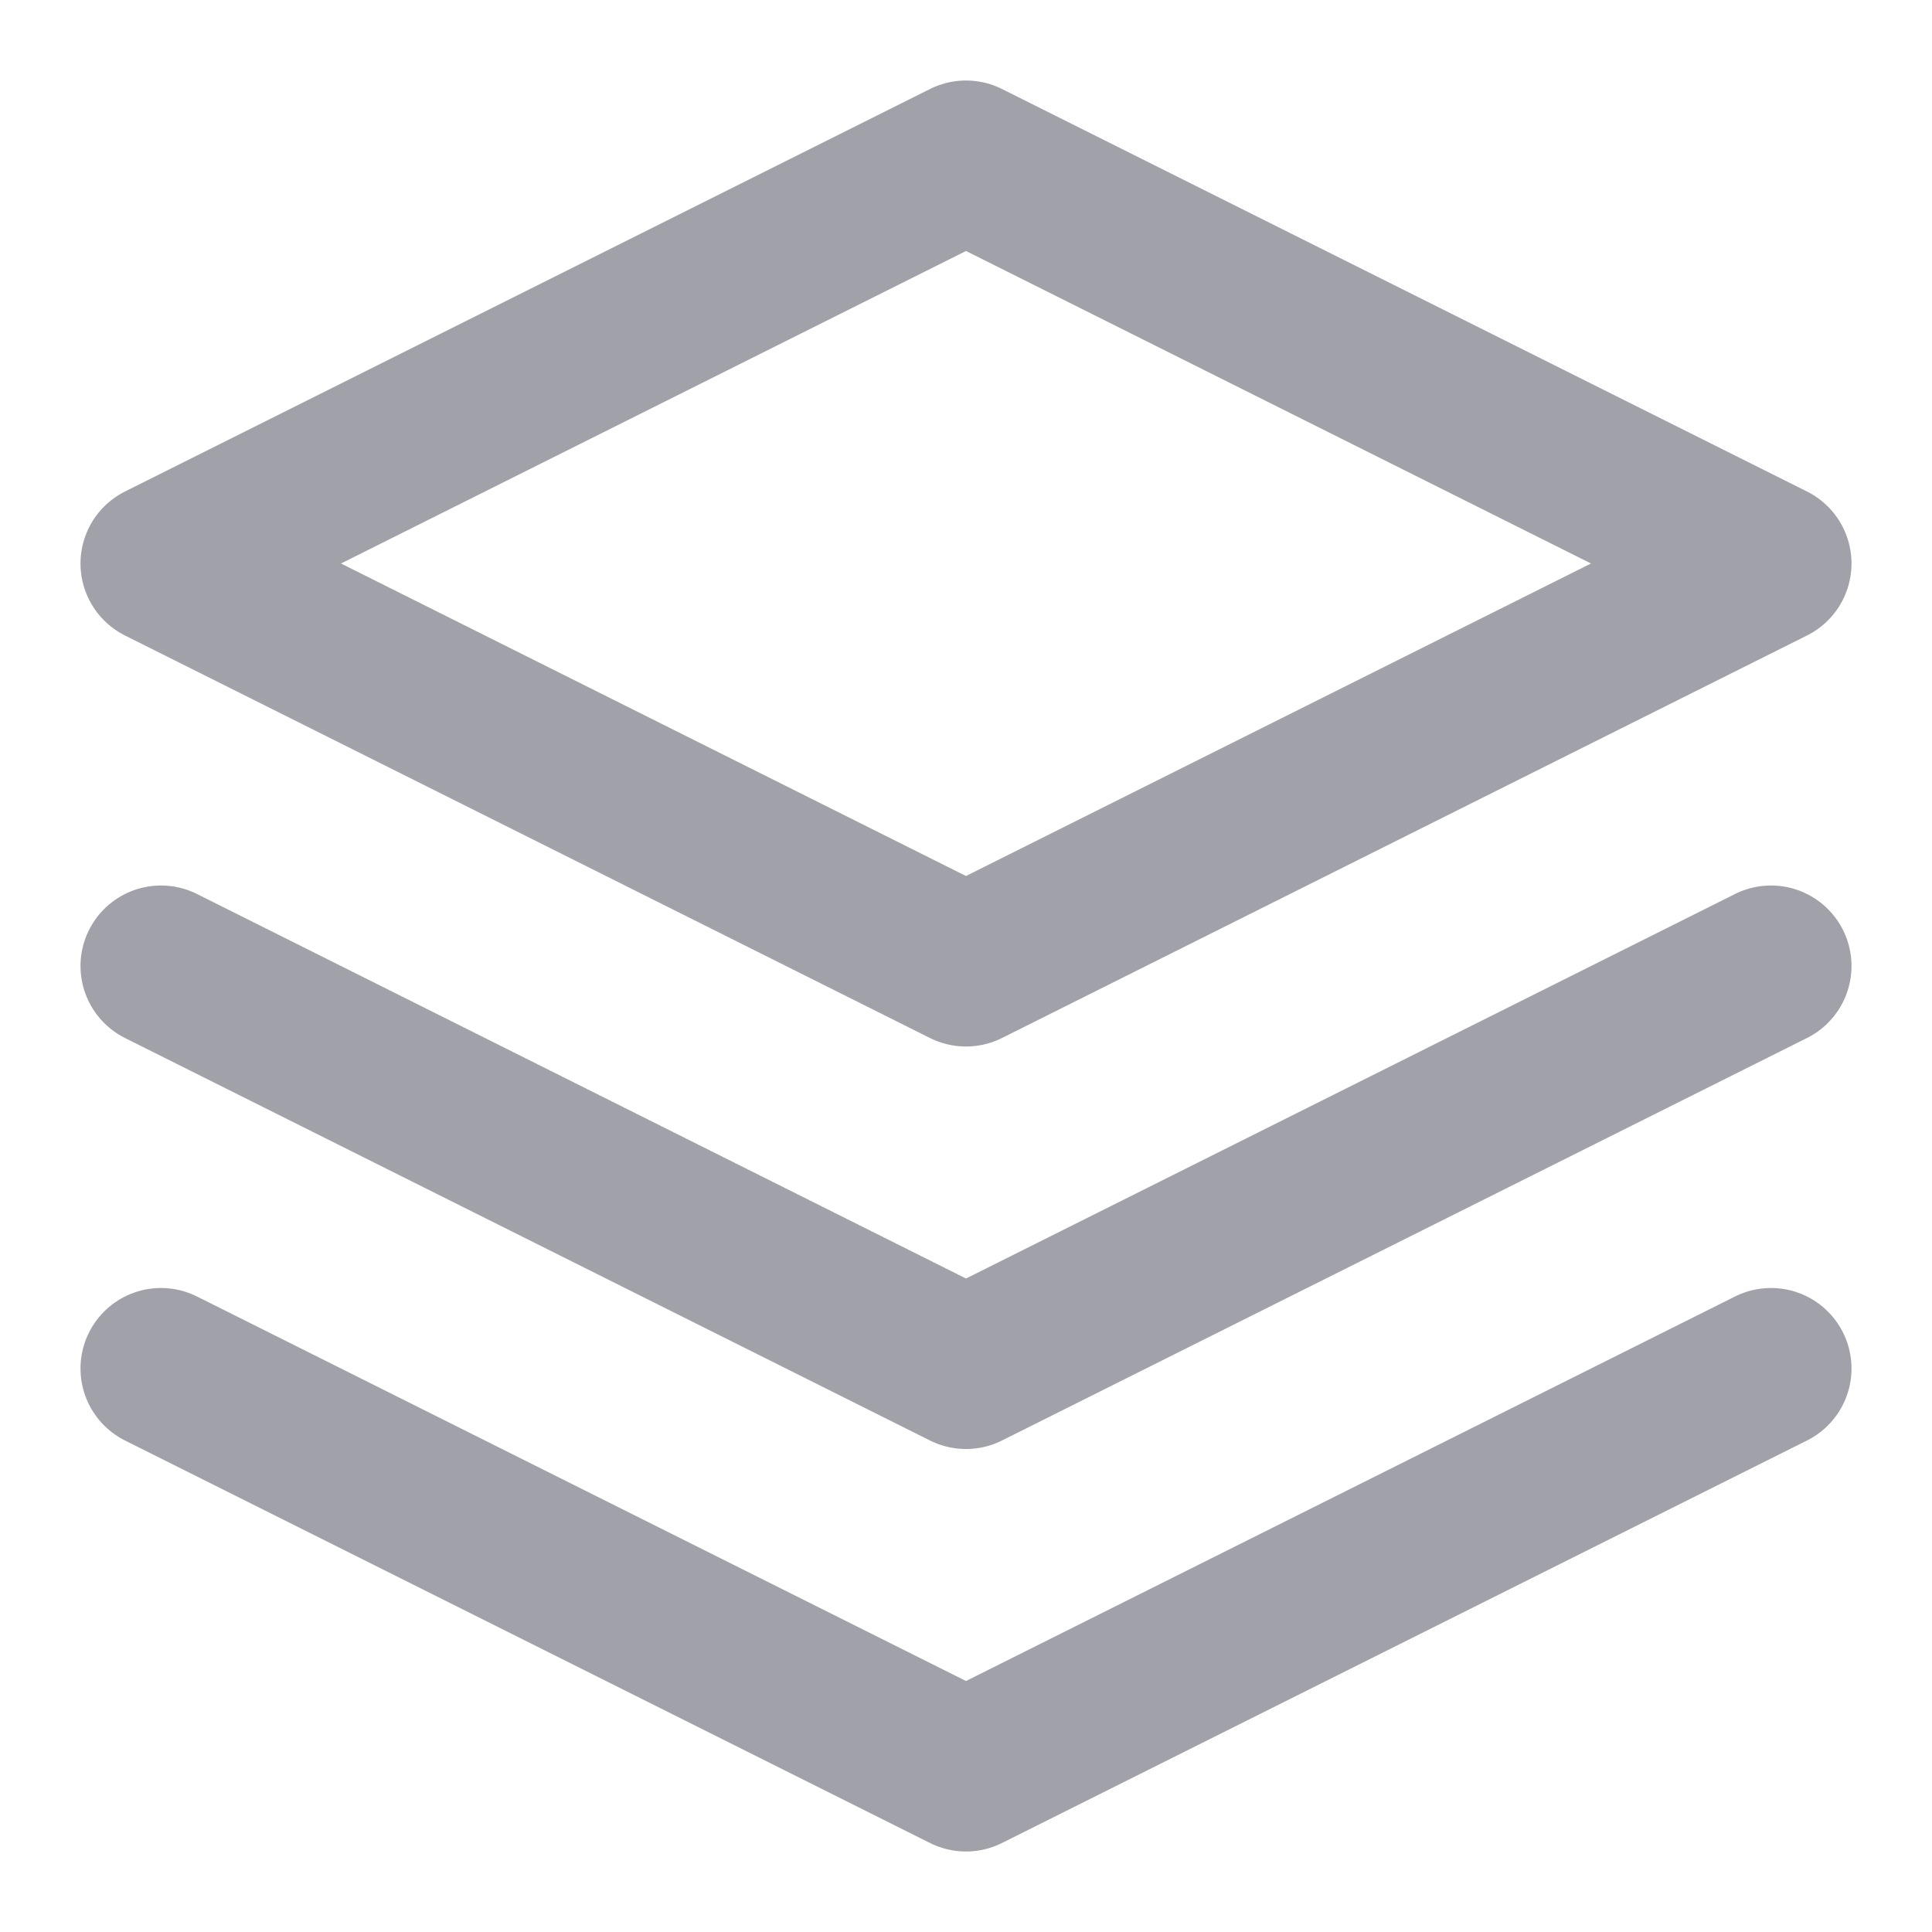
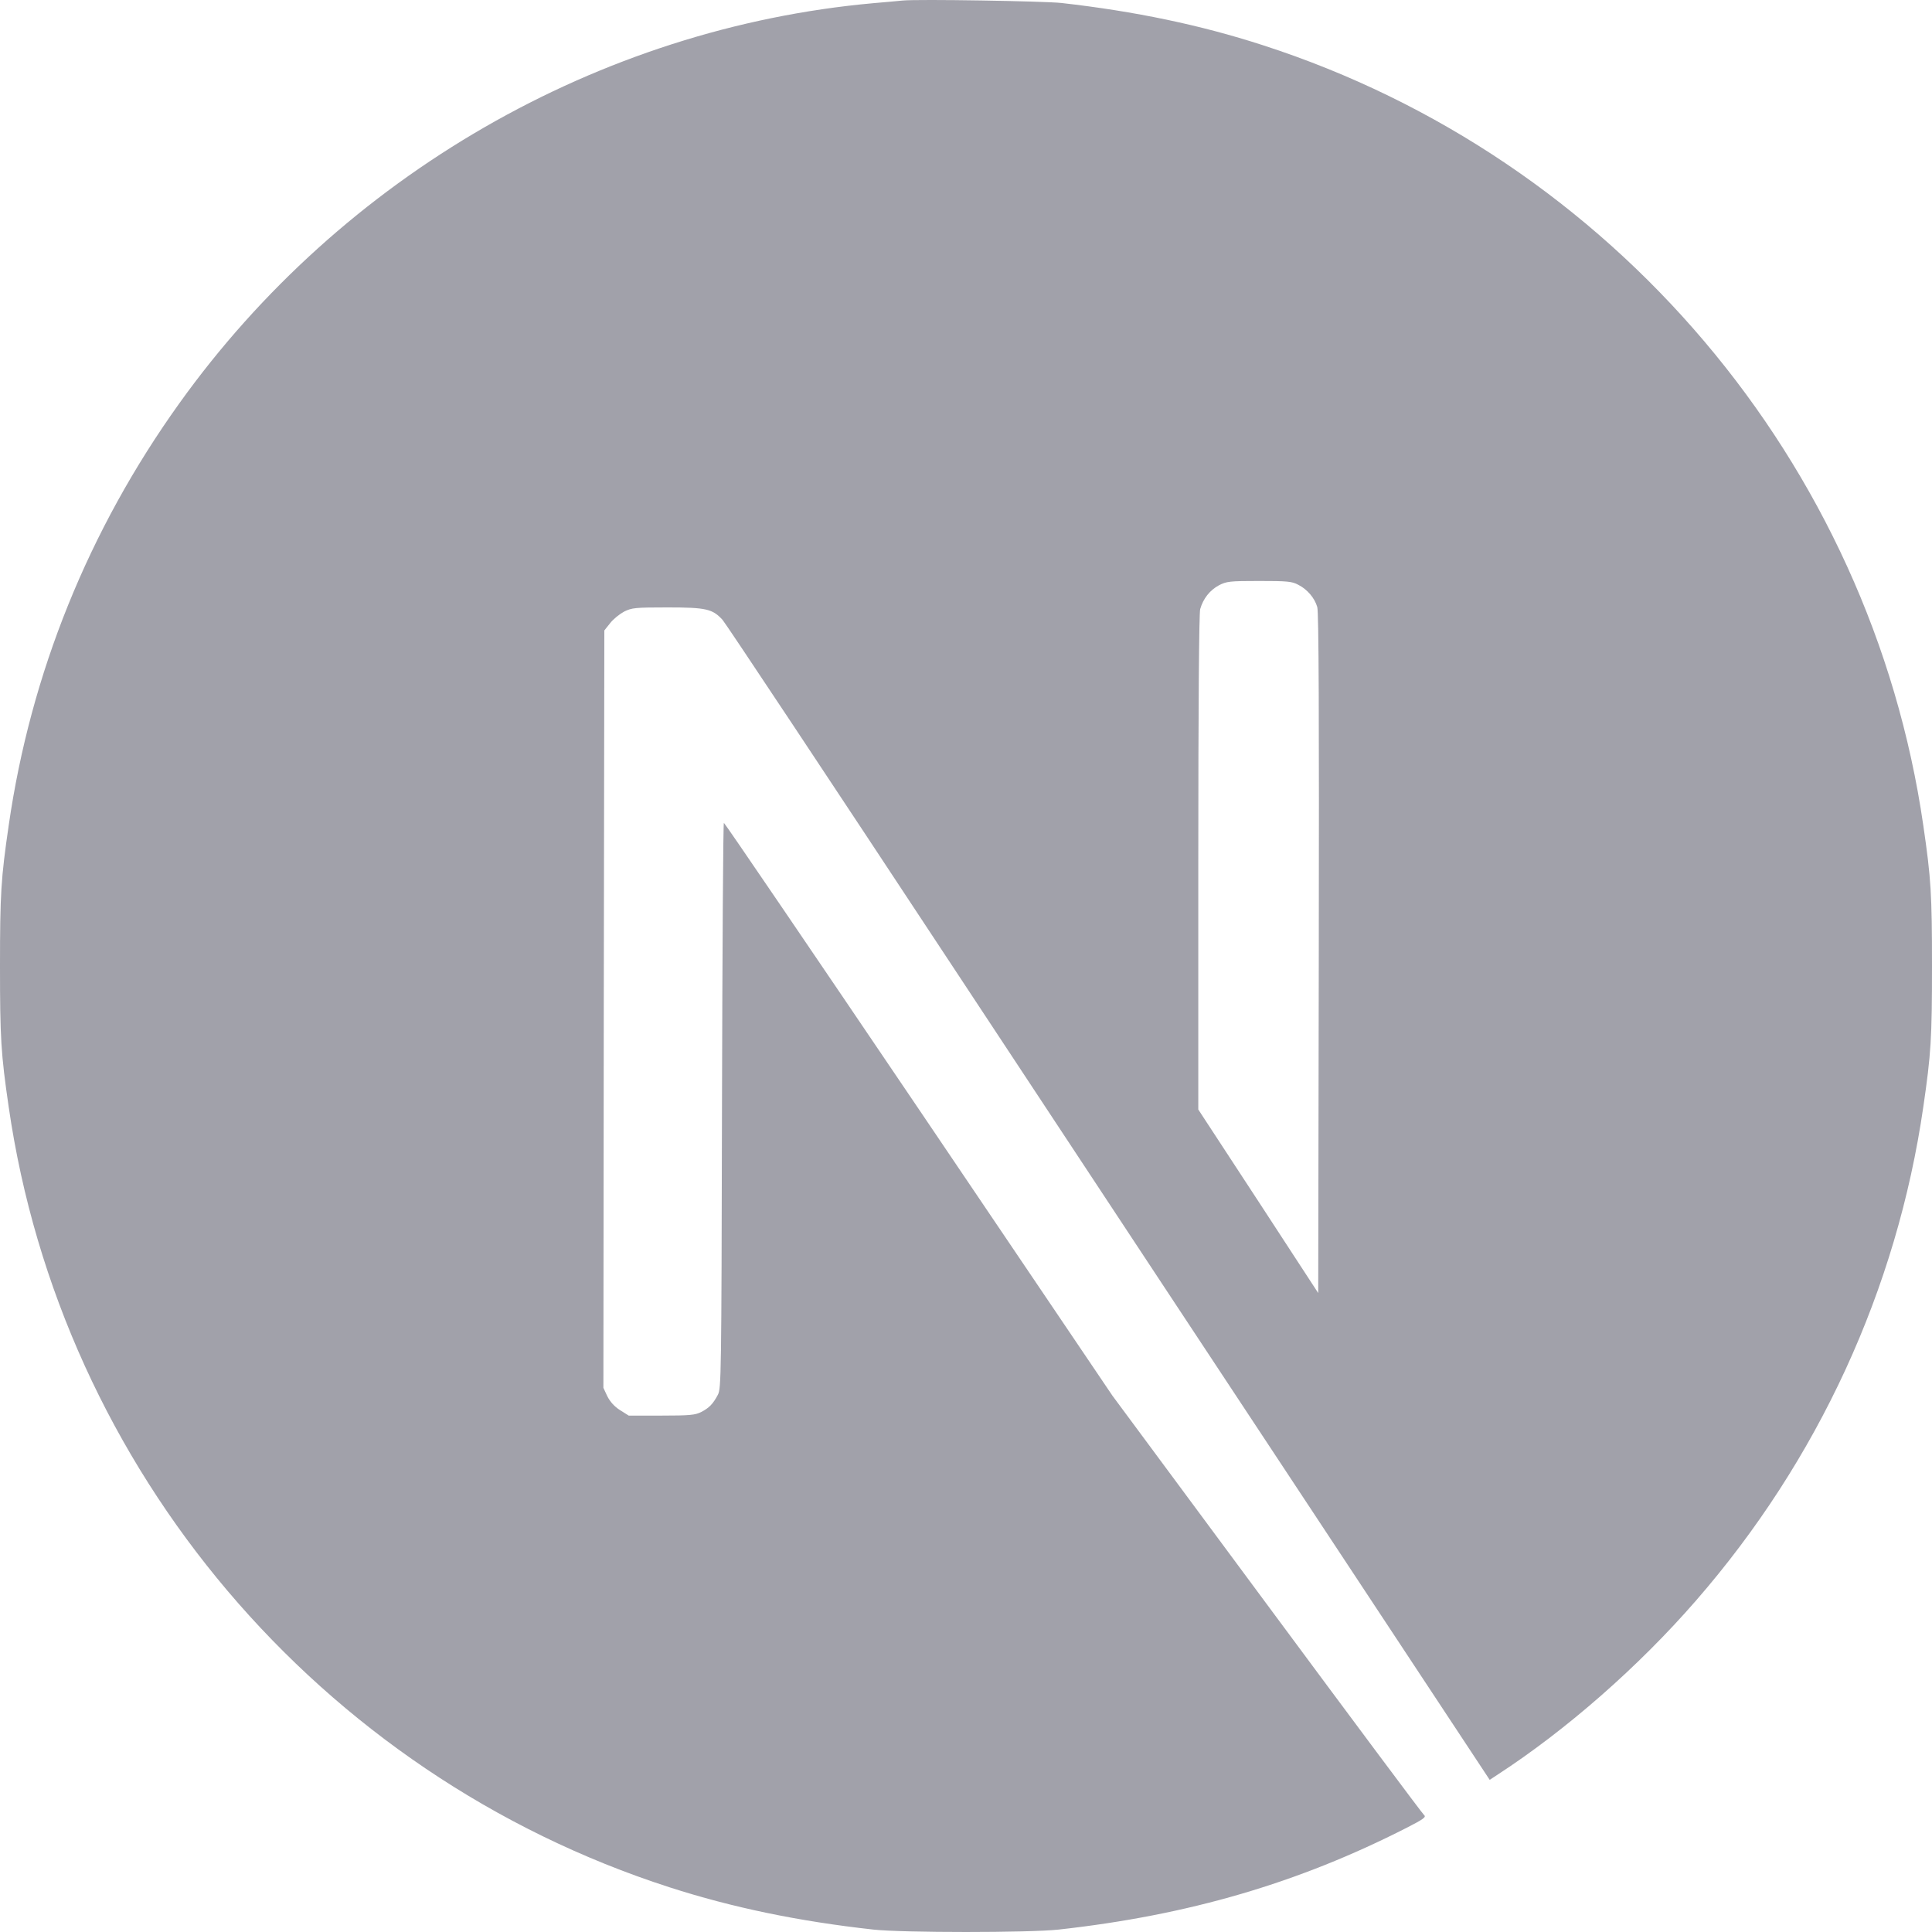
- <svg xmlns="http://www.w3.org/2000/svg" width="800" height="800" viewBox="0 0 24 24" fill="none">
-   <path d="M12 2L2 7l10 5 10-5-10-5zM2 17l10 5 10-5M2 12l10 5 10-5" stroke="#a1a1aa" stroke-width="2" stroke-linecap="round" stroke-linejoin="round" />
+ <svg xmlns="http://www.w3.org/2000/svg" width="800px" height="800px" viewBox="0 0 256 256" version="1.1" preserveAspectRatio="xMidYMid">
+   <g>
+     <path d="M119.617,0.069 C119.066,0.119 117.315,0.294 115.738,0.419 C79.378,3.697 45.319,23.313 23.748,53.463 C11.736,70.227 4.054,89.243 1.151,109.385 C0.125,116.415 0,118.492 0,128.025 C0,137.558 0.125,139.635 1.151,146.666 C8.108,194.73 42.316,235.114 88.712,250.076 C97.02,252.754 105.778,254.58 115.738,255.681 C119.617,256.106 136.383,256.106 140.262,255.681 C157.454,253.779 172.018,249.526 186.382,242.195 C188.584,241.069 189.01,240.769 188.709,240.518 C188.509,240.368 179.125,227.783 167.864,212.57 L147.394,184.922 L121.744,146.966 C107.63,126.098 96.019,109.034 95.919,109.034 C95.819,109.009 95.718,125.873 95.668,146.465 C95.593,182.52 95.568,183.971 95.118,184.822 C94.467,186.048 93.967,186.549 92.916,187.099 C92.115,187.499 91.414,187.574 87.636,187.574 L83.306,187.574 L82.155,186.849 C81.404,186.373 80.854,185.748 80.479,185.022 L79.953,183.896 L80.003,133.73 L80.078,83.538 L80.854,82.562 C81.254,82.037 82.105,81.361 82.706,81.036 C83.732,80.536 84.132,80.486 88.461,80.486 C93.566,80.486 94.417,80.686 95.743,82.137 C96.119,82.537 110.007,103.455 126.624,128.651 C143.24,153.846 165.962,188.25 177.123,205.139 L197.393,235.84 L198.419,235.164 C207.503,229.259 217.112,220.852 224.719,212.095 C240.91,193.504 251.345,170.836 254.849,146.666 C255.875,139.635 256,137.558 256,128.025 C256,118.492 255.875,116.415 254.849,109.385 C247.892,61.32 213.684,20.936 167.288,5.974 C159.105,3.322 150.397,1.495 140.637,0.394 C138.235,0.144 121.694,-0.131 119.617,0.069 L119.617,0.069 Z M172.018,77.483 C173.219,78.084 174.195,79.235 174.545,80.436 C174.746,81.086 174.796,94.998 174.746,126.349 L174.671,171.336 L166.738,159.176 L158.78,147.016 L158.78,114.314 C158.78,93.171 158.88,81.286 159.03,80.711 C159.431,79.31 160.307,78.209 161.508,77.558 C162.534,77.033 162.909,76.983 166.838,76.983 C170.542,76.983 171.192,77.033 172.018,77.483 Z" fill="#a1a1aa">
+ 
+ </path>
+   </g>
</svg>
